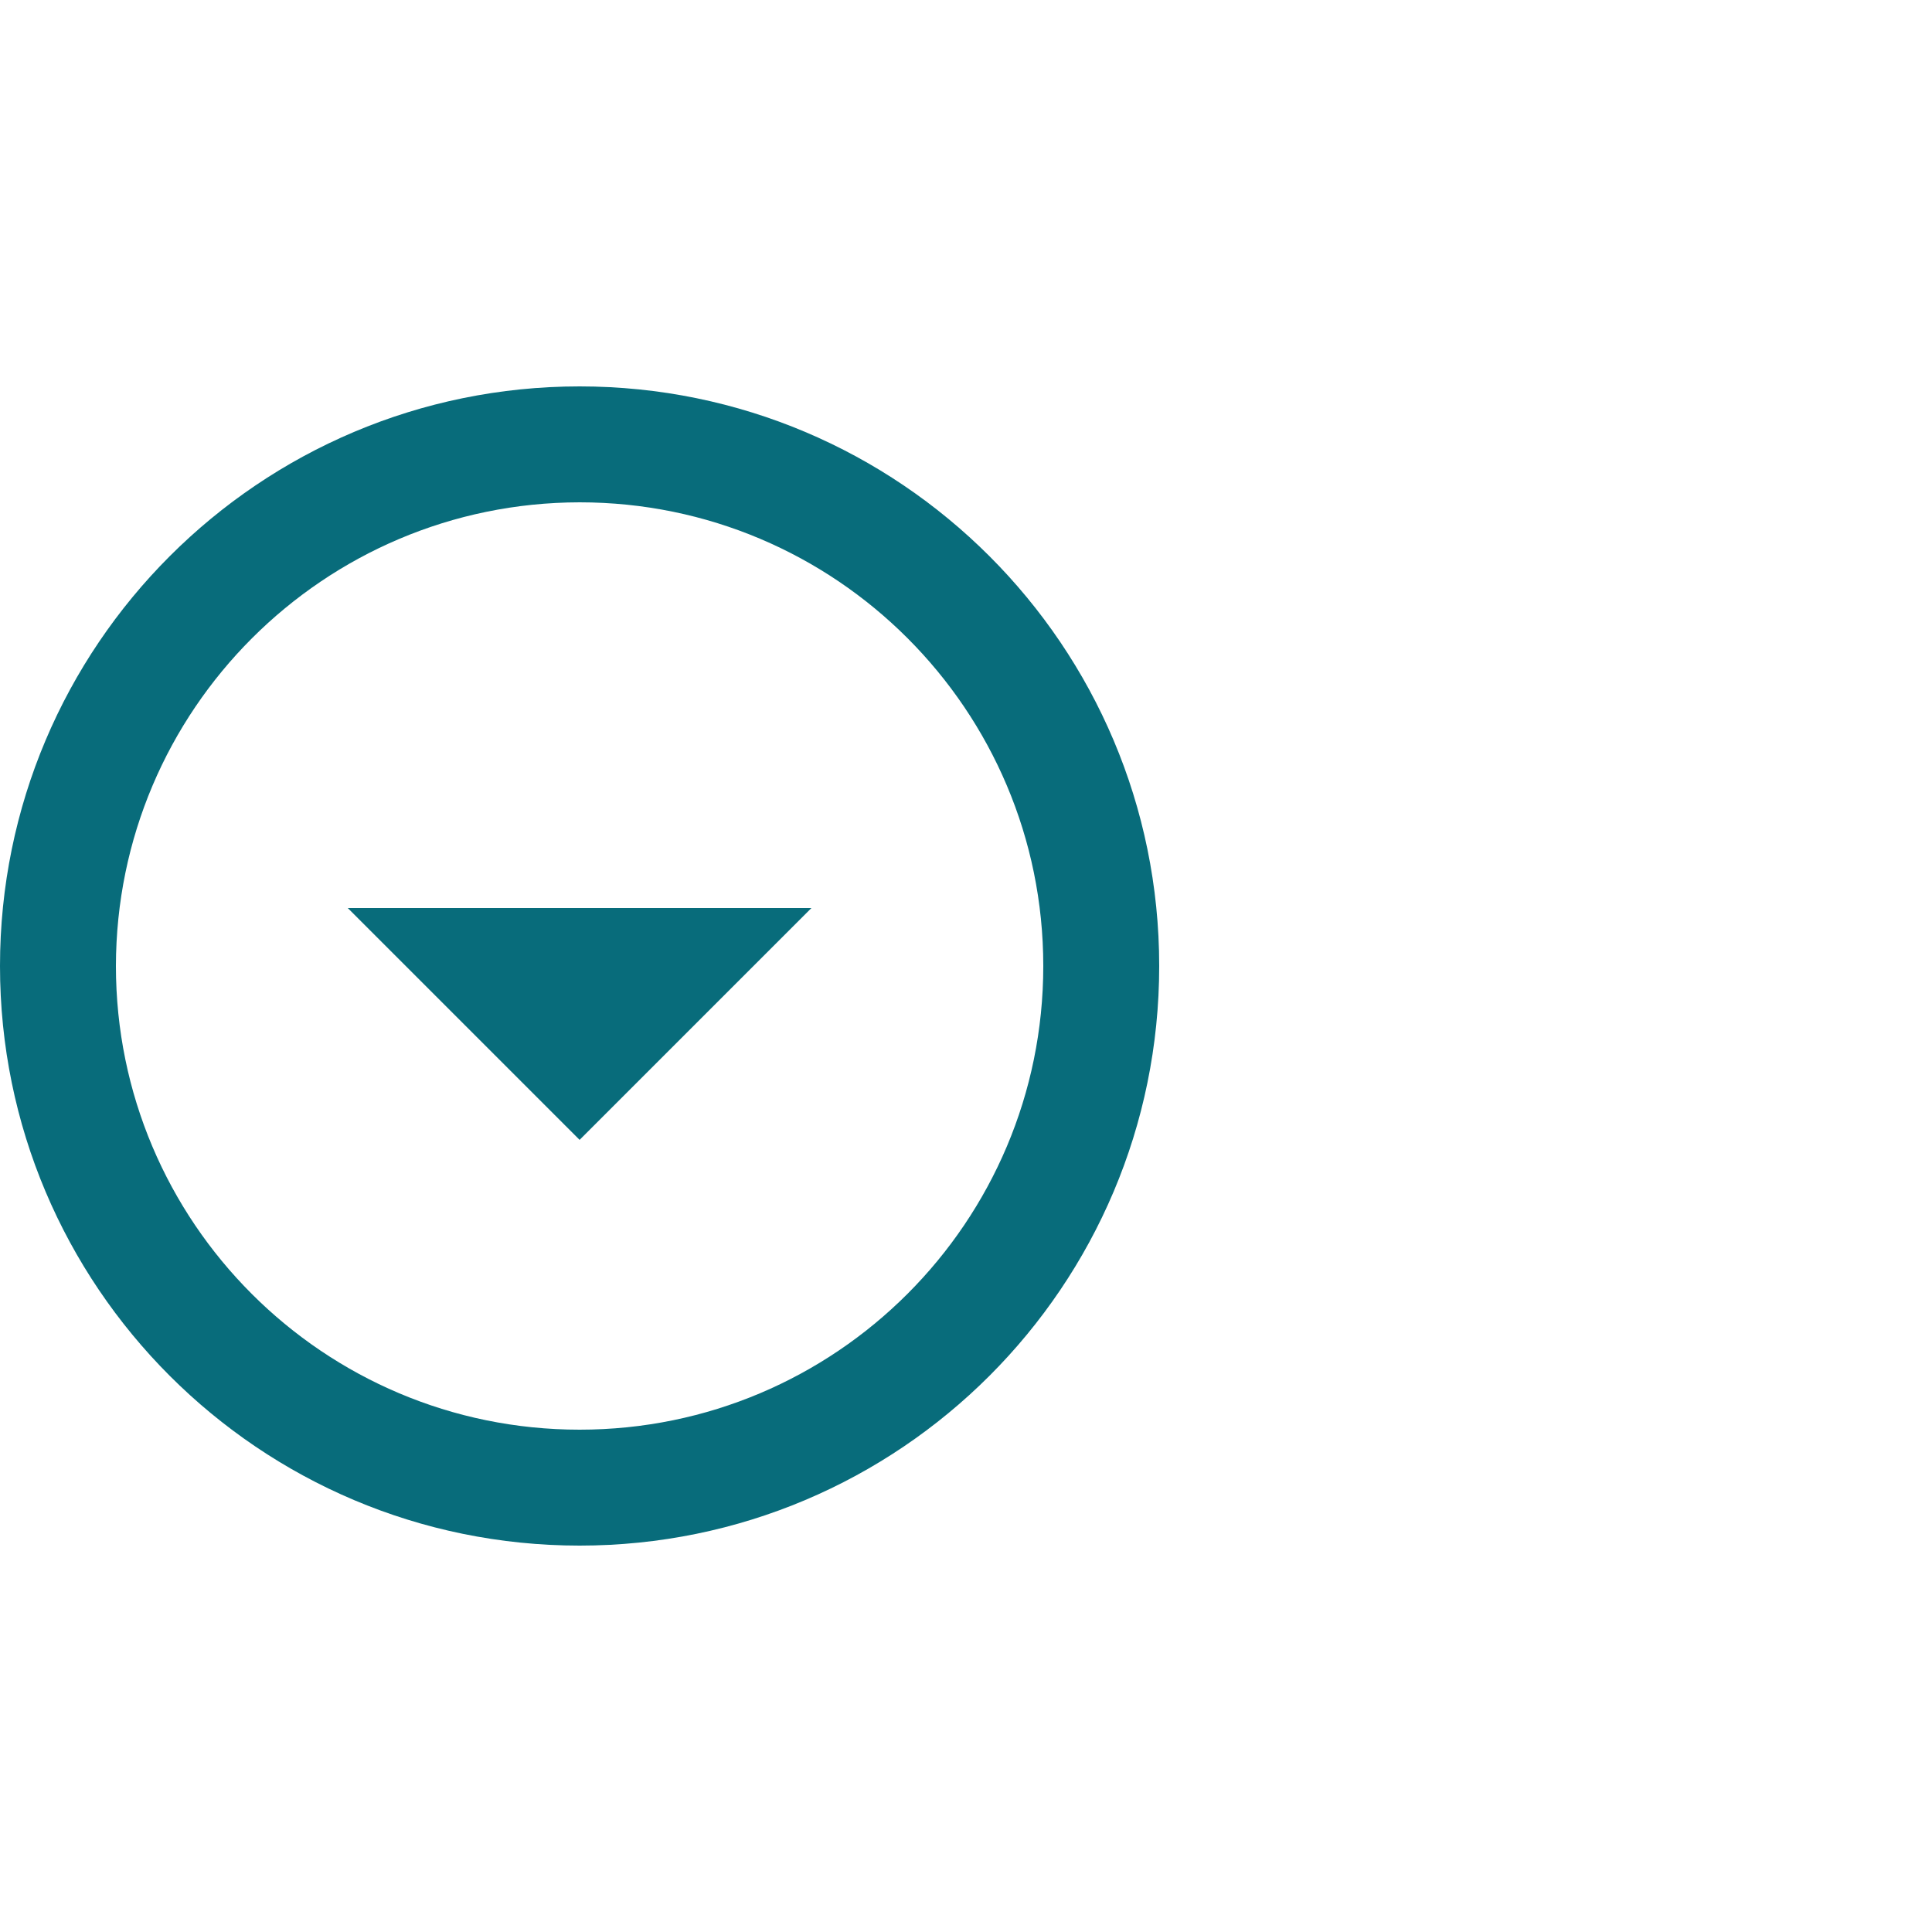
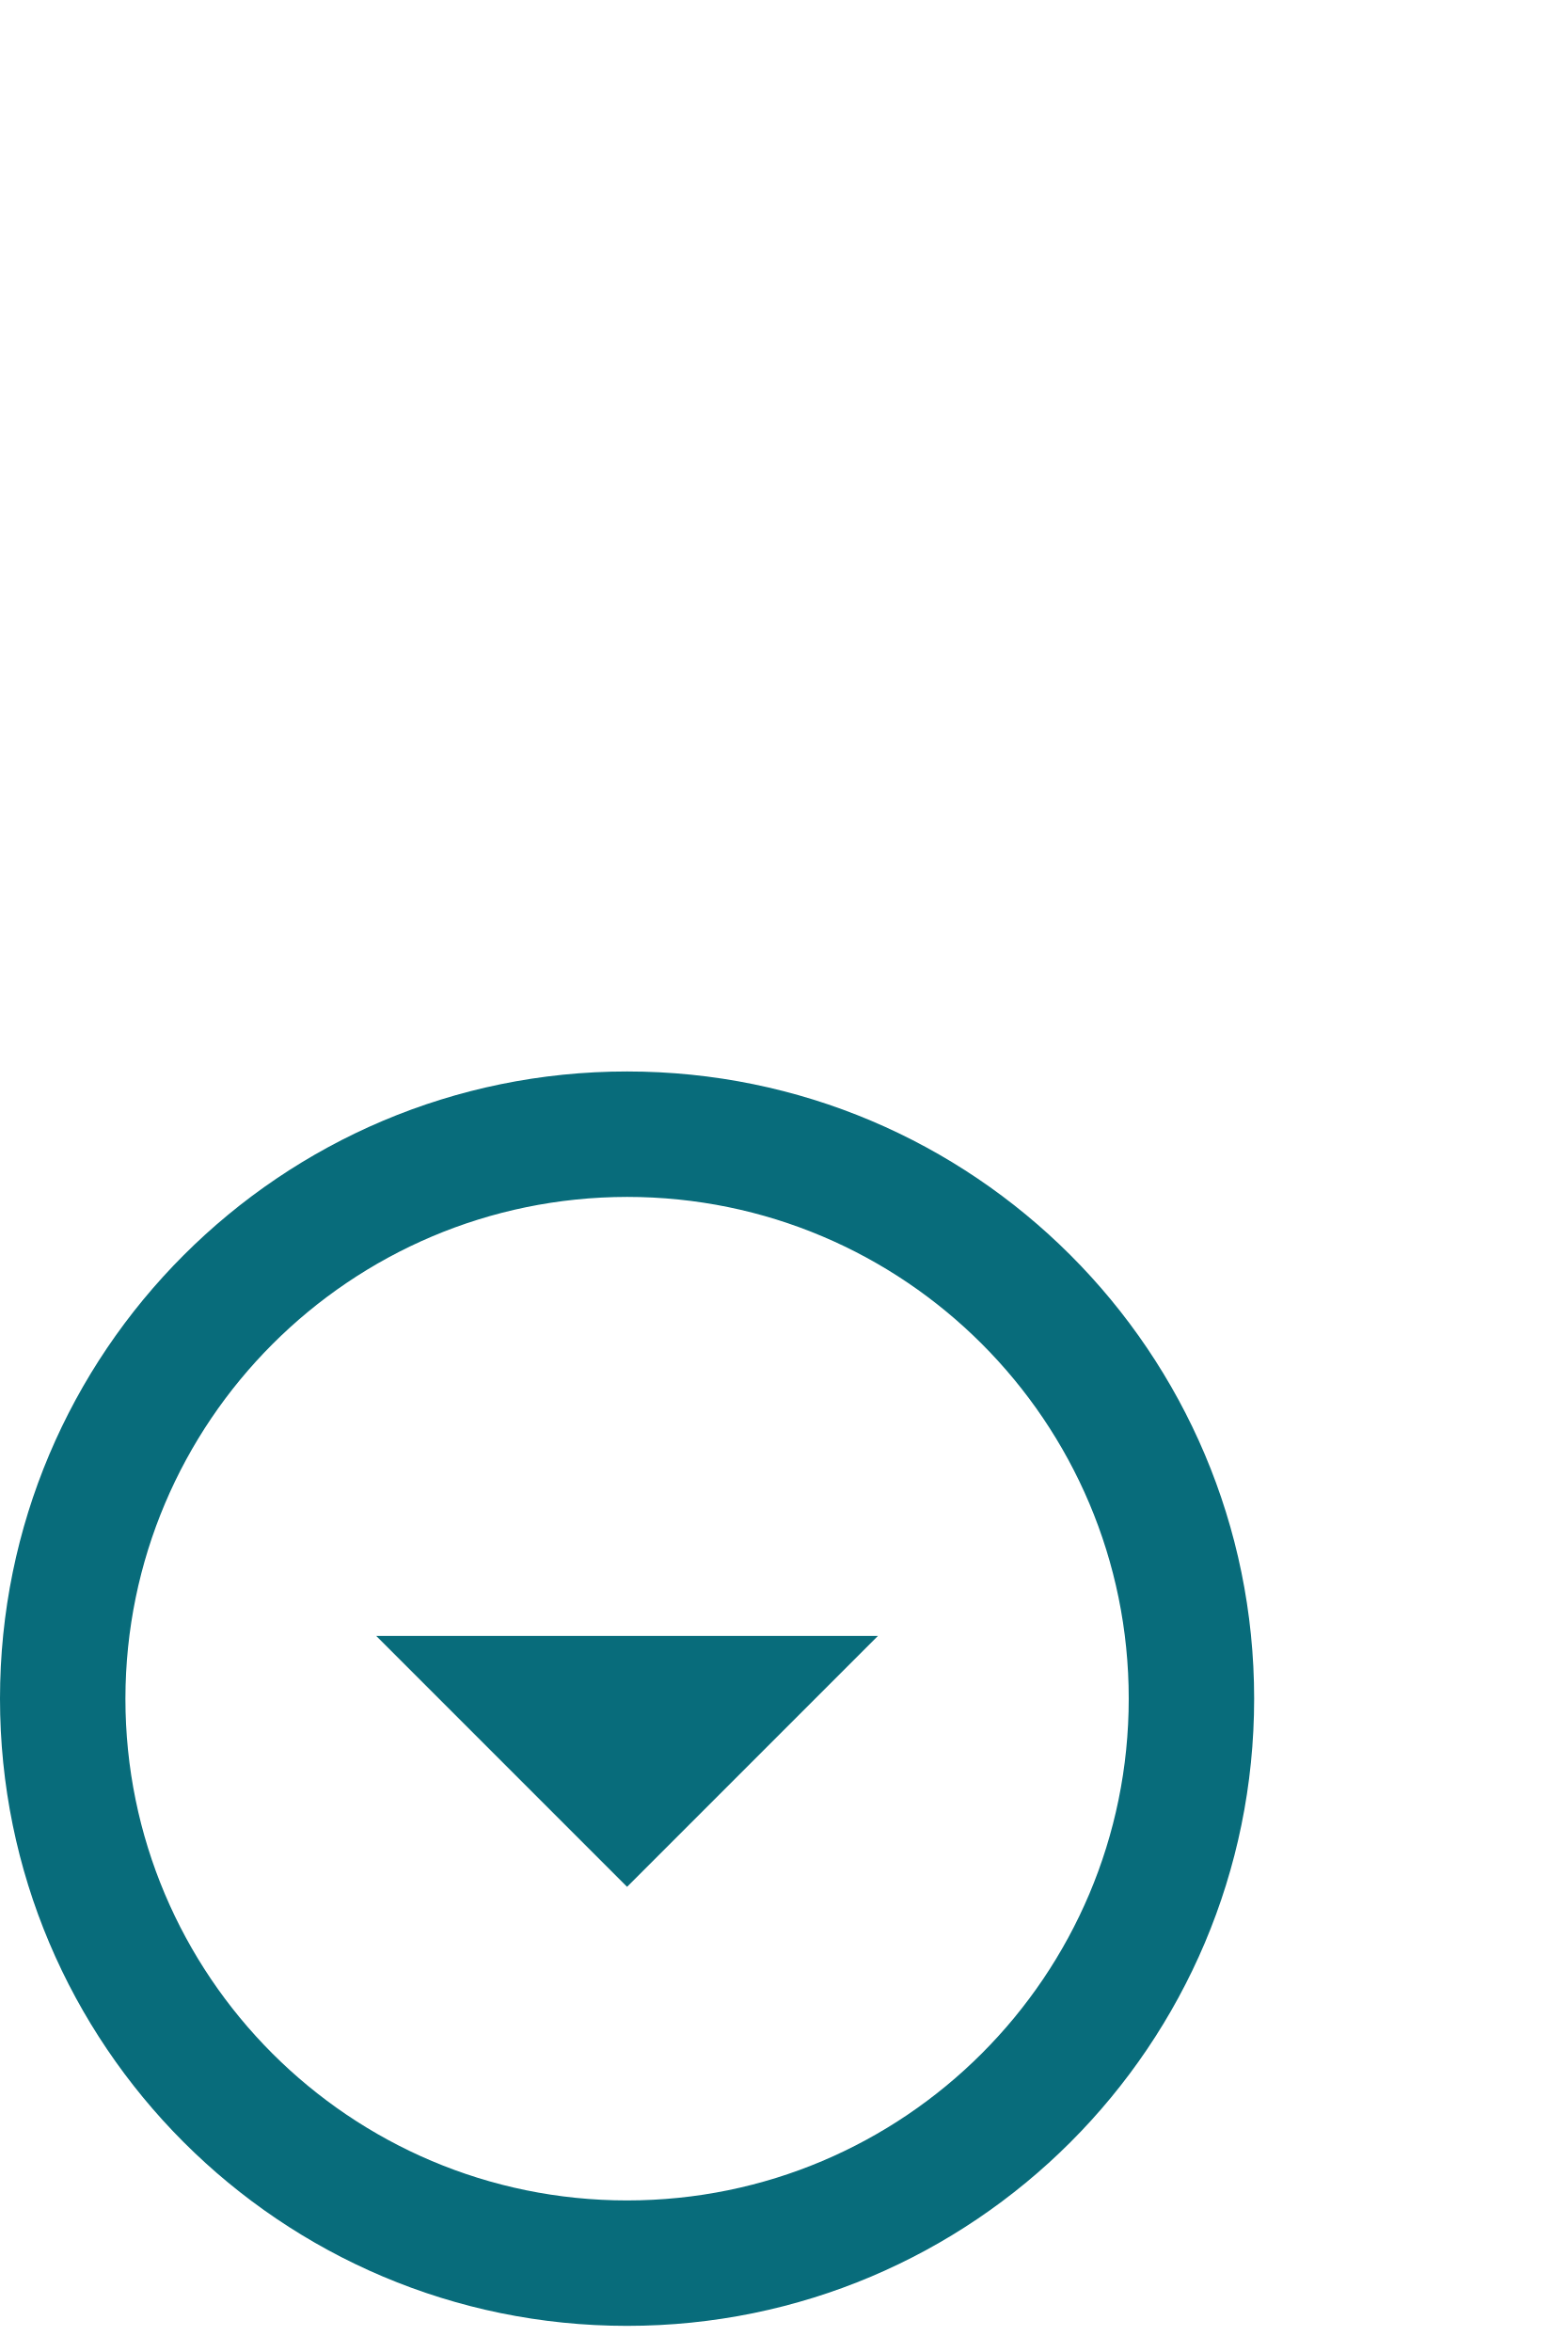
- <svg xmlns="http://www.w3.org/2000/svg" width="40" height="40" viewBox="0 0 40 40">
+ <svg xmlns="http://www.w3.org/2000/svg" width="20" height="30" viewBox="0 0 30 20">
  <path id="Caminho_177" data-name="Caminho 177" d="M0,0H40V40H0Z" fill="none" />
  <path id="Caminho_178" data-name="Caminho 178" d="M15.333,5.733a9.6,9.6,0,1,1-9.6,9.6,9.613,9.613,0,0,1,9.6-9.6m0-2.4a12,12,0,1,0,12,12A12,12,0,0,0,15.333,3.333Zm0,15.6-4.8-4.8h9.6Z" transform="translate(-3.333 4.667)" fill="#086c7b" />
</svg>
